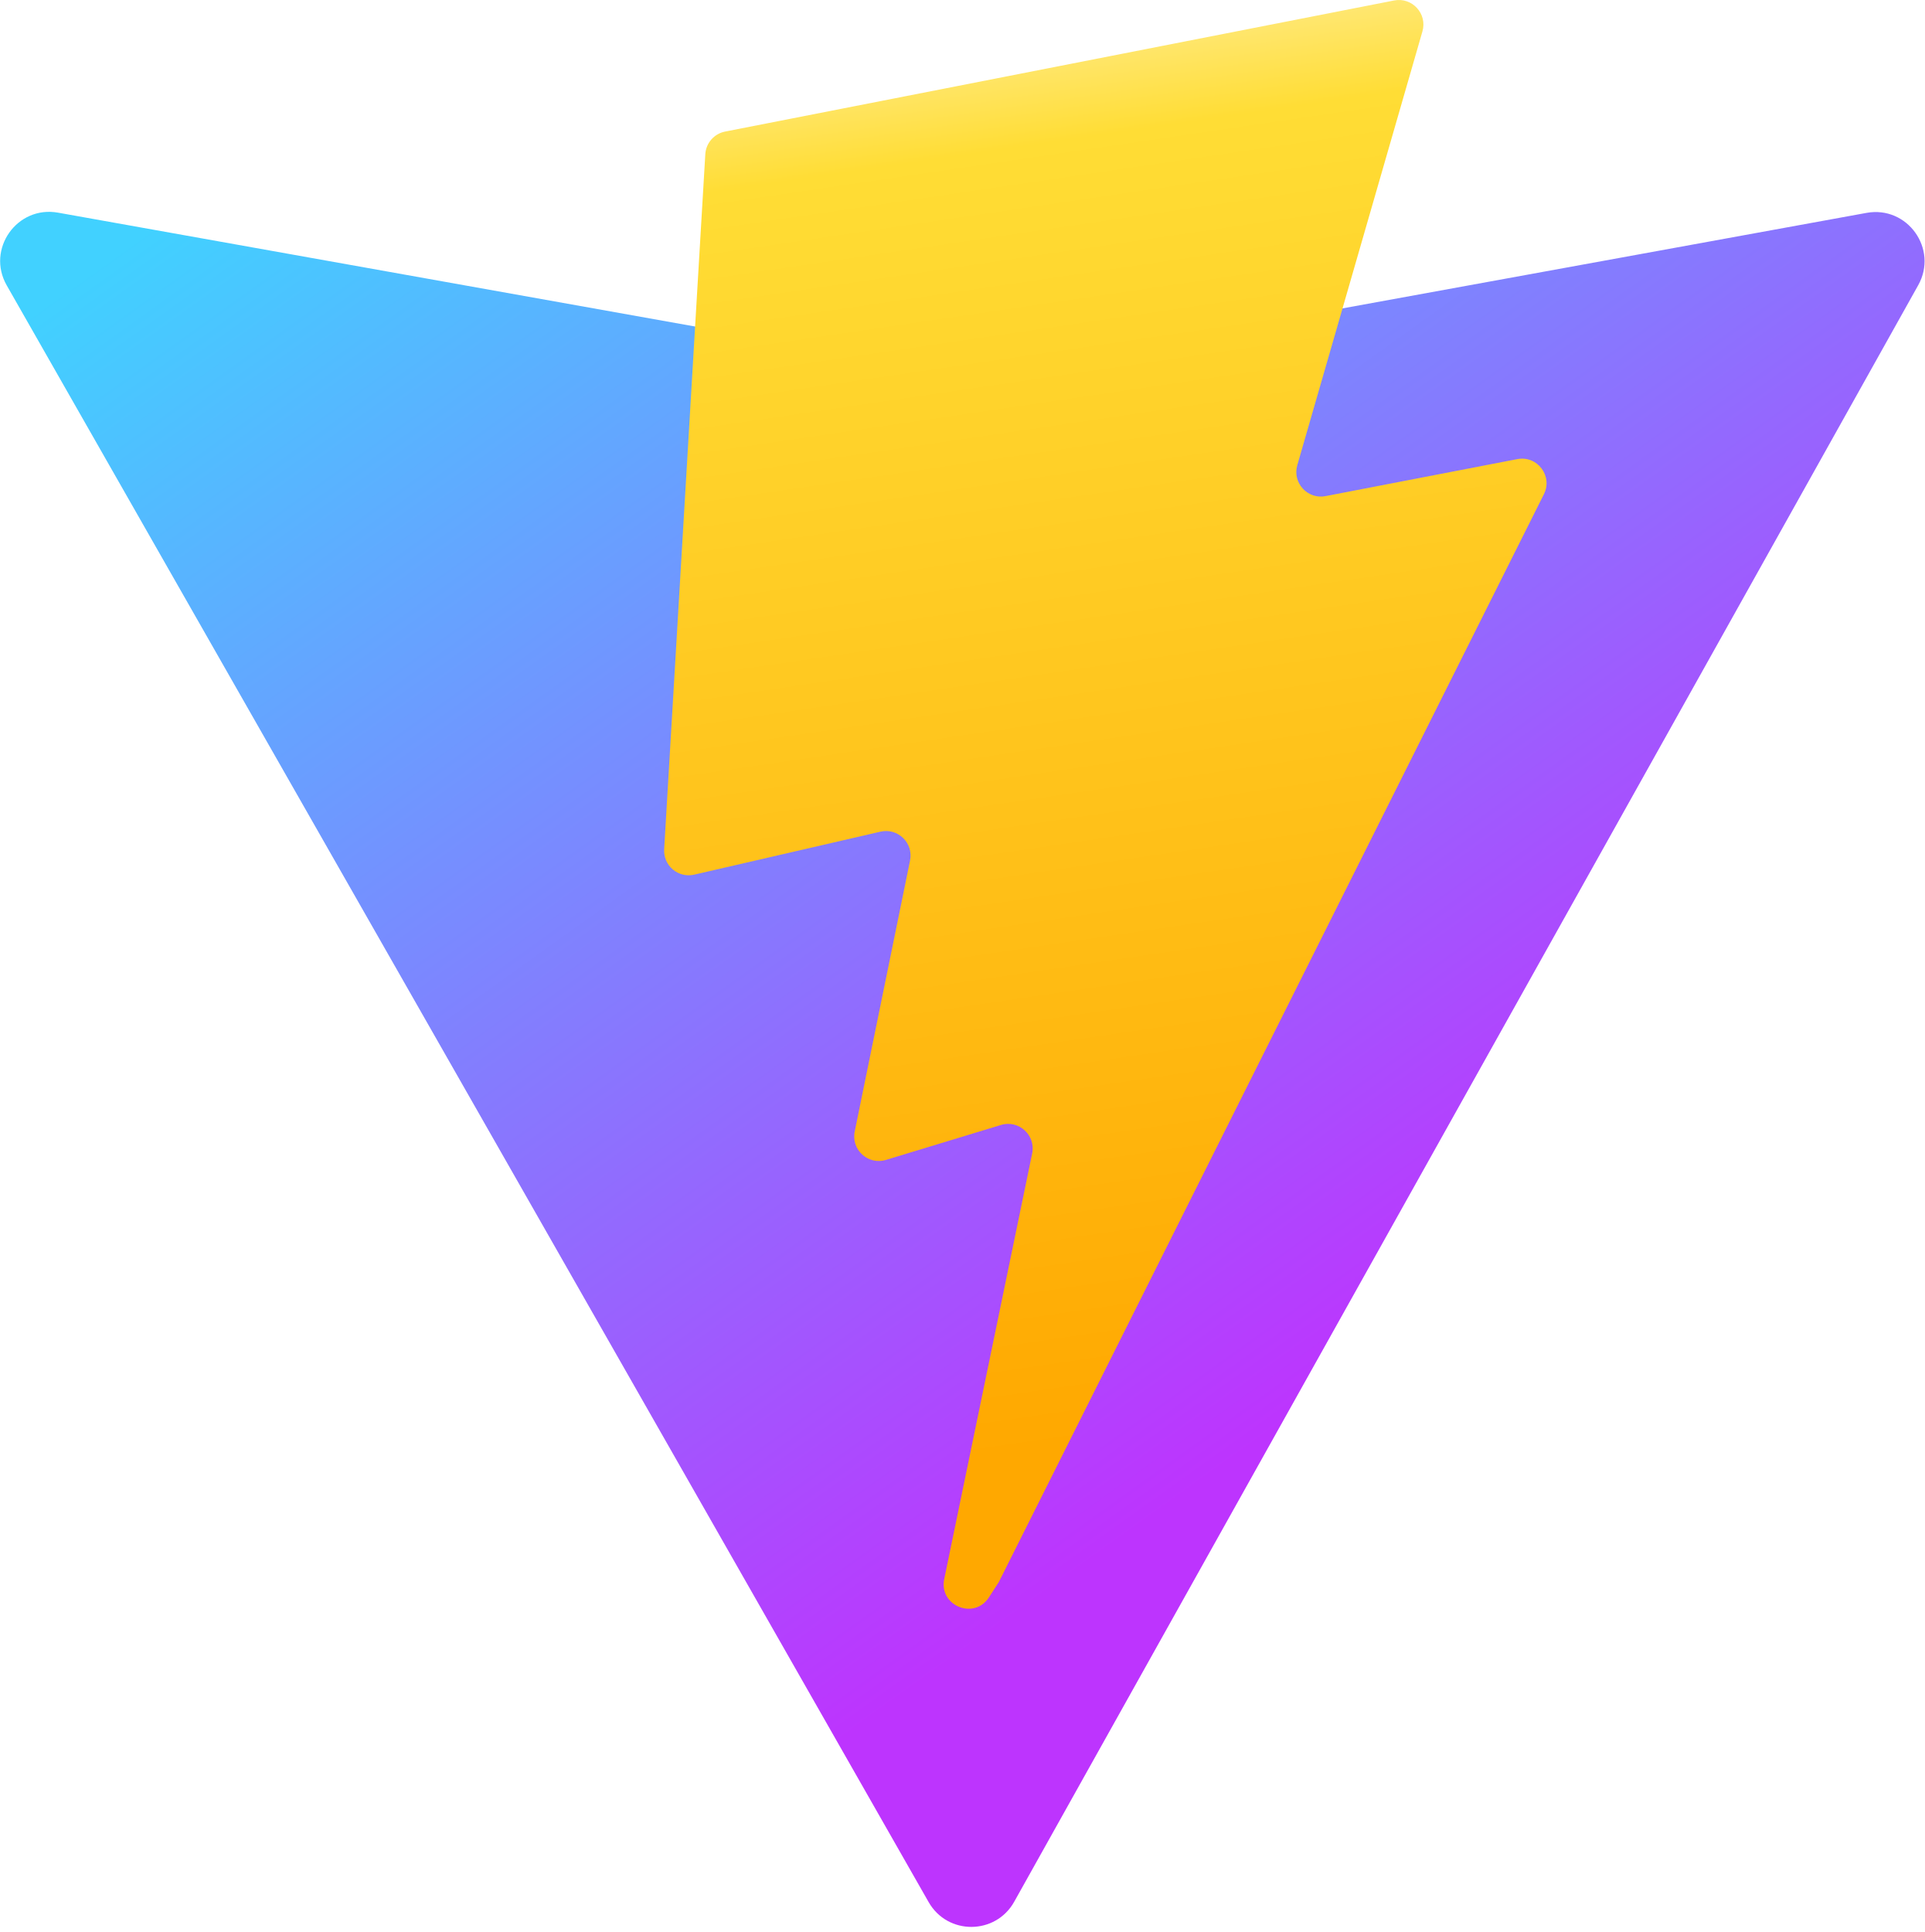
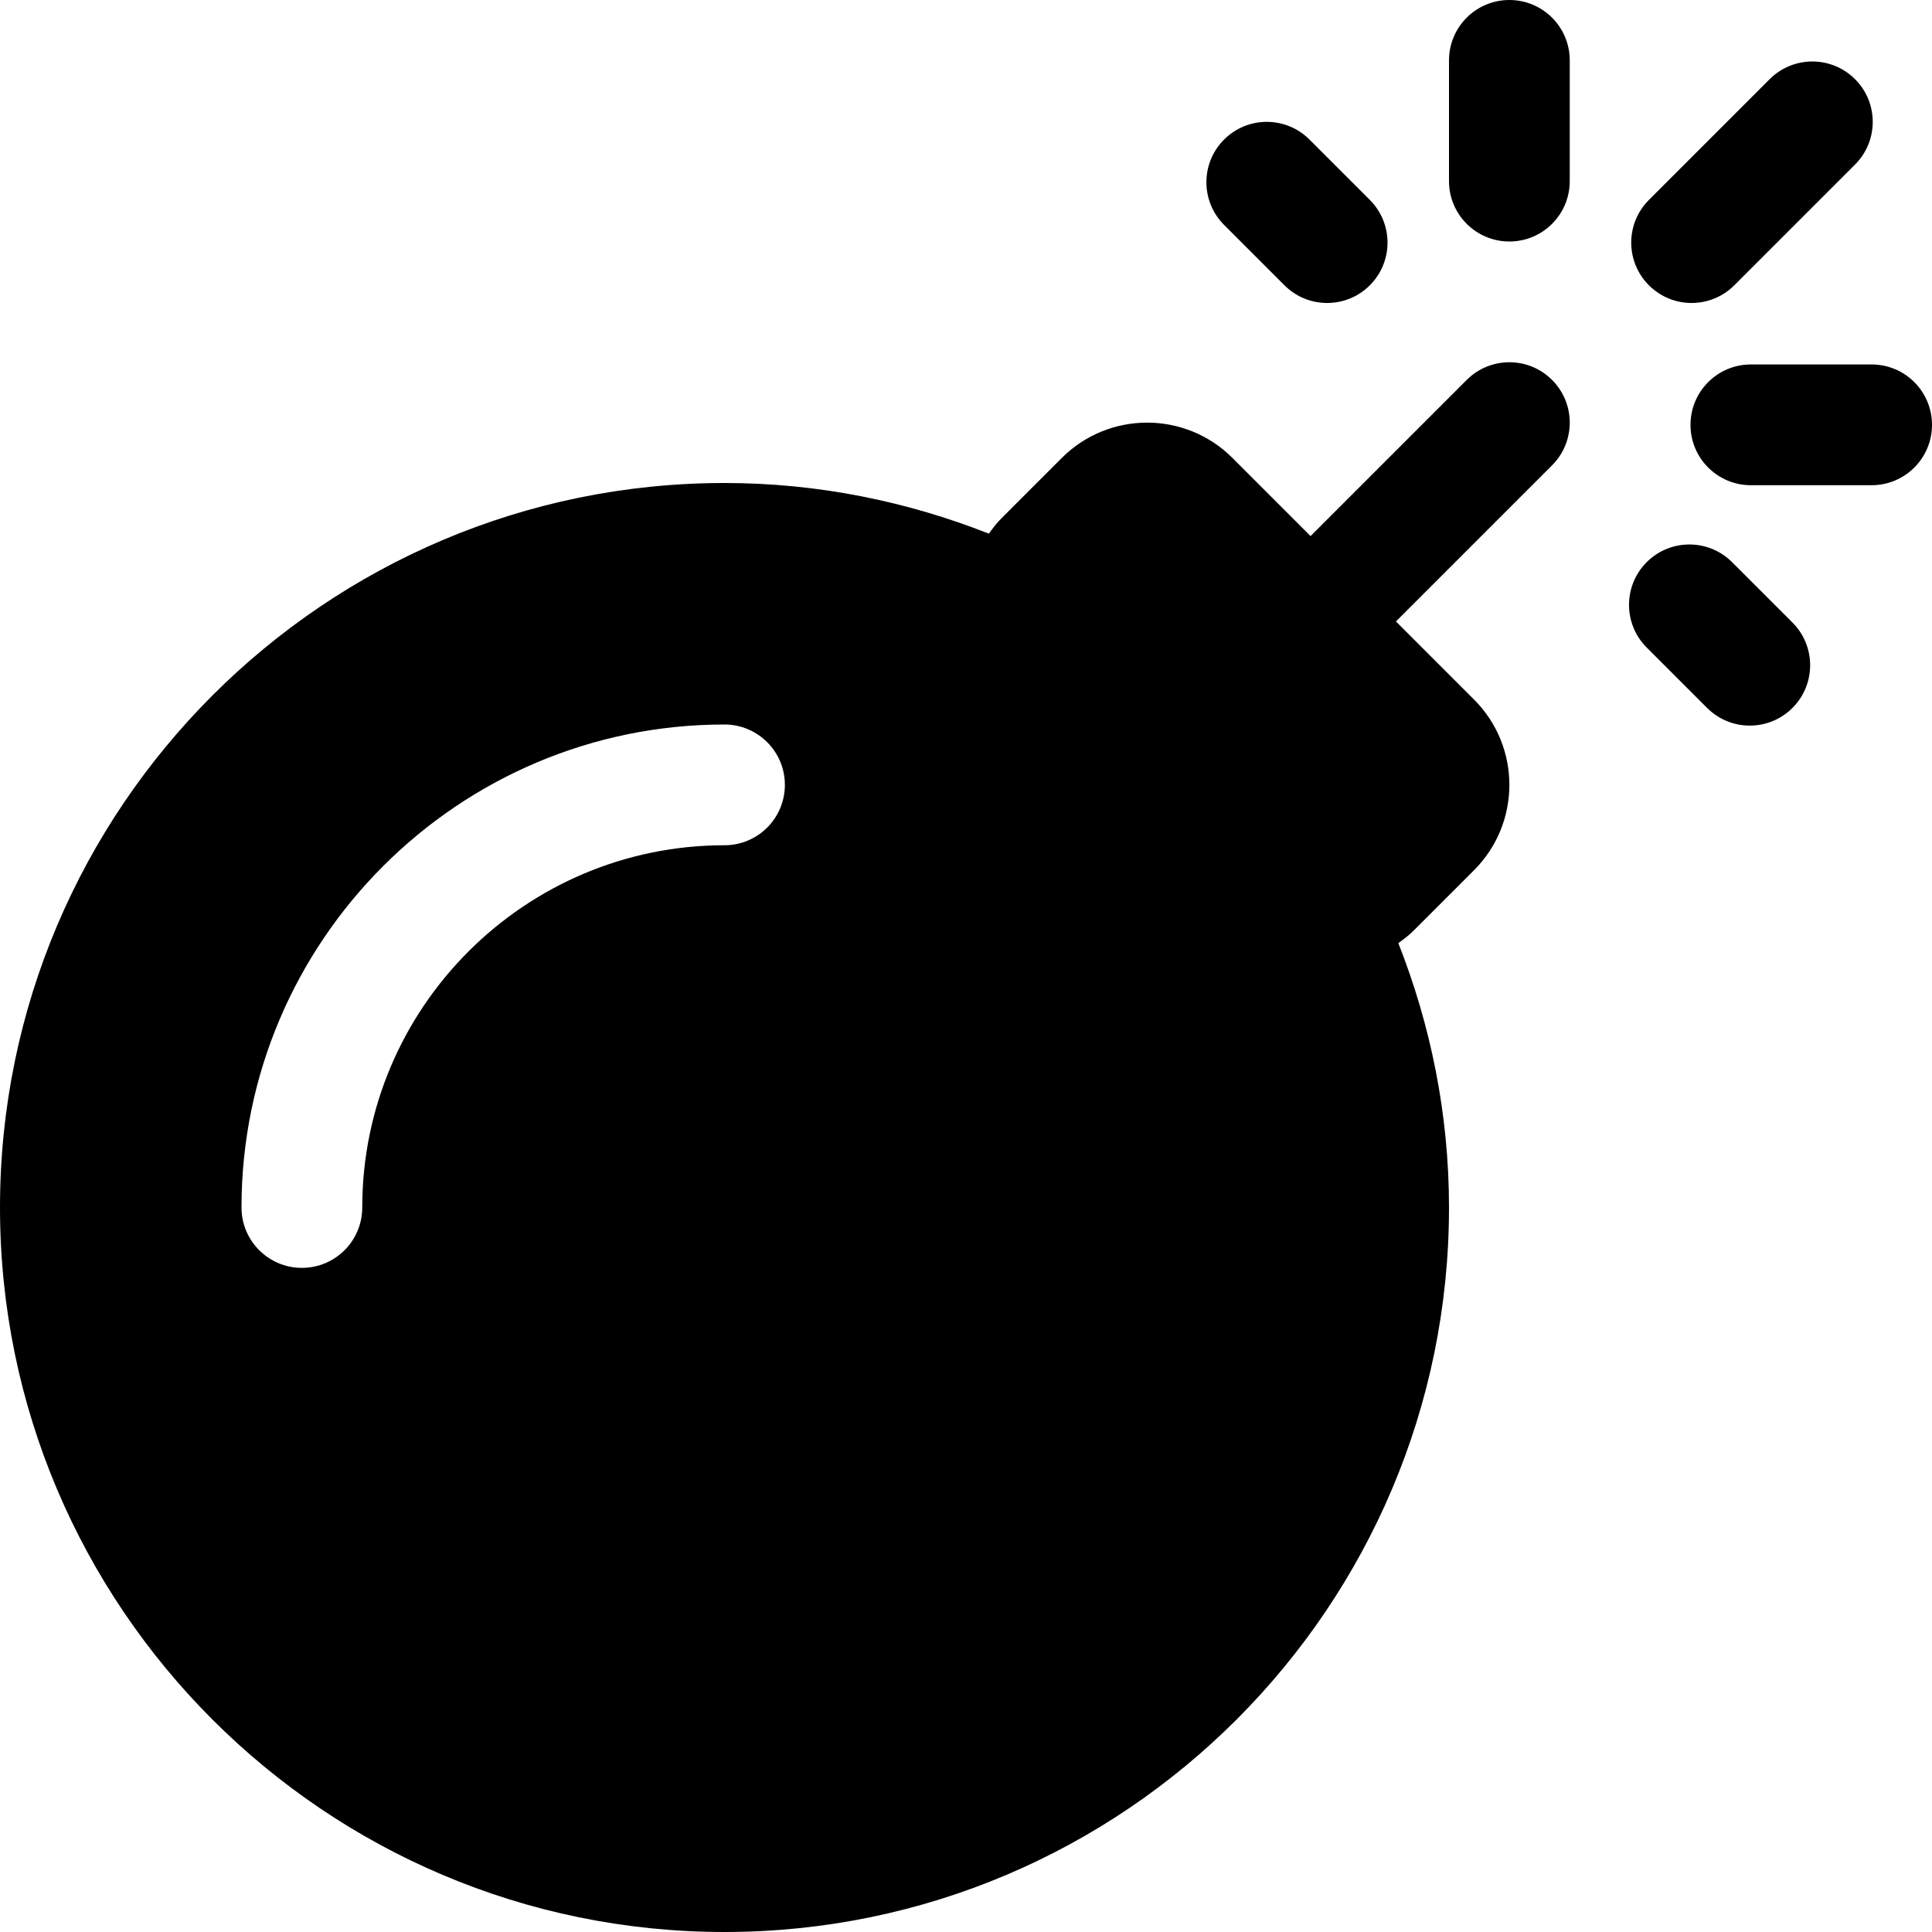
- <svg xmlns="http://www.w3.org/2000/svg" aria-hidden="true" role="img" class="iconify iconify--logos" width="31.88" height="32" preserveAspectRatio="xMidYMid meet" viewBox="0 0 256 257">
-   <defs>
-     <linearGradient id="IconifyId1813088fe1fbc01fb466" x1="-.828%" x2="57.636%" y1="7.652%" y2="78.411%">
-       <stop offset="0%" stop-color="#41D1FF" />
-       <stop offset="100%" stop-color="#BD34FE" />
-     </linearGradient>
-     <linearGradient id="IconifyId1813088fe1fbc01fb467" x1="43.376%" x2="50.316%" y1="2.242%" y2="89.03%">
-       <stop offset="0%" stop-color="#FFEA83" />
-       <stop offset="8.333%" stop-color="#FFDD35" />
-       <stop offset="100%" stop-color="#FFA800" />
-     </linearGradient>
-   </defs>
-   <path fill="url(#IconifyId1813088fe1fbc01fb466)" d="M255.153 37.938L134.897 252.976c-2.483 4.44-8.862 4.466-11.382.048L.875 37.958c-2.746-4.814 1.371-10.646 6.827-9.67l120.385 21.517a6.537 6.537 0 0 0 2.322-.004l117.867-21.483c5.438-.991 9.574 4.796 6.877 9.62Z" />
-   <path fill="url(#IconifyId1813088fe1fbc01fb467)" d="M185.432.063L96.44 17.501a3.268 3.268 0 0 0-2.634 3.014l-5.474 92.456a3.268 3.268 0 0 0 3.997 3.378l24.777-5.718c2.318-.535 4.413 1.507 3.936 3.838l-7.361 36.047c-.495 2.426 1.782 4.5 4.151 3.78l15.304-4.649c2.372-.72 4.652 1.36 4.15 3.788l-11.698 56.621c-.732 3.542 3.979 5.473 5.943 2.437l1.313-2.028l72.516-144.72c1.215-2.423-.88-5.186-3.54-4.672l-25.505 4.922c-2.396.462-4.435-1.77-3.759-4.114l16.646-57.705c.677-2.35-1.37-4.583-3.769-4.113Z" />
+ <svg xmlns="http://www.w3.org/2000/svg" fill="#000000" height="200px" width="200px" version="1.1" viewBox="0 0 512 512" enable-background="new 0 0 512 512">
+   <g id="SVGRepo_bgCarrier" stroke-width="0" />
+   <g id="SVGRepo_tracerCarrier" stroke-linecap="round" stroke-linejoin="round" />
+   <g id="SVGRepo_iconCarrier">
+     <g>
+       <path d="m411.313,123.313c6.25-6.25 6.25-16.375 0-22.625s-16.375-6.25-22.625,0l-32,32-9.375,9.375-20.688-20.688c-12.484-12.5-32.766-12.5-45.25,0l-16,16c-1.261,1.261-2.304,2.648-3.31,4.051-21.739-8.561-45.324-13.426-70.065-13.426-105.867,0-192,86.133-192,192s86.133,192 192,192 192-86.133 192-192c0-24.741-4.864-48.327-13.426-70.065 1.402-1.007 2.79-2.049 4.051-3.31l16-16c12.5-12.492 12.5-32.758 0-45.25l-20.688-20.688 9.375-9.375 32.001-31.999zm-219.313,100.687c-52.938,0-96,43.063-96,96 0,8.836-7.164,16-16,16s-16-7.164-16-16c0-70.578 57.422-128 128-128 8.836,0 16,7.164 16,16s-7.164,16-16,16z" />
+       <path d="m459.02,148.98c-6.25-6.25-16.375-6.25-22.625,0s-6.25,16.375 0,22.625l16,16c3.125,3.125 7.219,4.688 11.313,4.688 4.094,0 8.188-1.563 11.313-4.688 6.25-6.25 6.25-16.375 0-22.625l-16.001-16z" />
+       <path d="m340.395,75.605c3.125,3.125 7.219,4.688 11.313,4.688 4.094,0 8.188-1.563 11.313-4.688 6.25-6.25 6.25-16.375 0-22.625l-16-16c-6.25-6.25-16.375-6.25-22.625,0s-6.25,16.375 0,22.625l15.999,16z" />
+       <path d="m400,64c8.844,0 16-7.164 16-16v-32c0-8.836-7.156-16-16-16-8.844,0-16,7.164-16,16v32c0,8.836 7.156,16 16,16z" />
+       <path d="m496,96.586h-32c-8.844,0-16,7.164-16,16 0,8.836 7.156,16 16,16h32c8.844,0 16-7.164 16-16 0-8.836-7.156-16-16-16z" />
+       <path d="m436.98,75.605c3.125,3.125 7.219,4.688 11.313,4.688 4.094,0 8.188-1.563 11.313-4.688l32-32c6.25-6.25 6.25-16.375 0-22.625s-16.375-6.25-22.625,0l-32,32c-6.251,6.25-6.251,16.375-0.001,22.625z" />
+     </g>
+   </g>
</svg>
